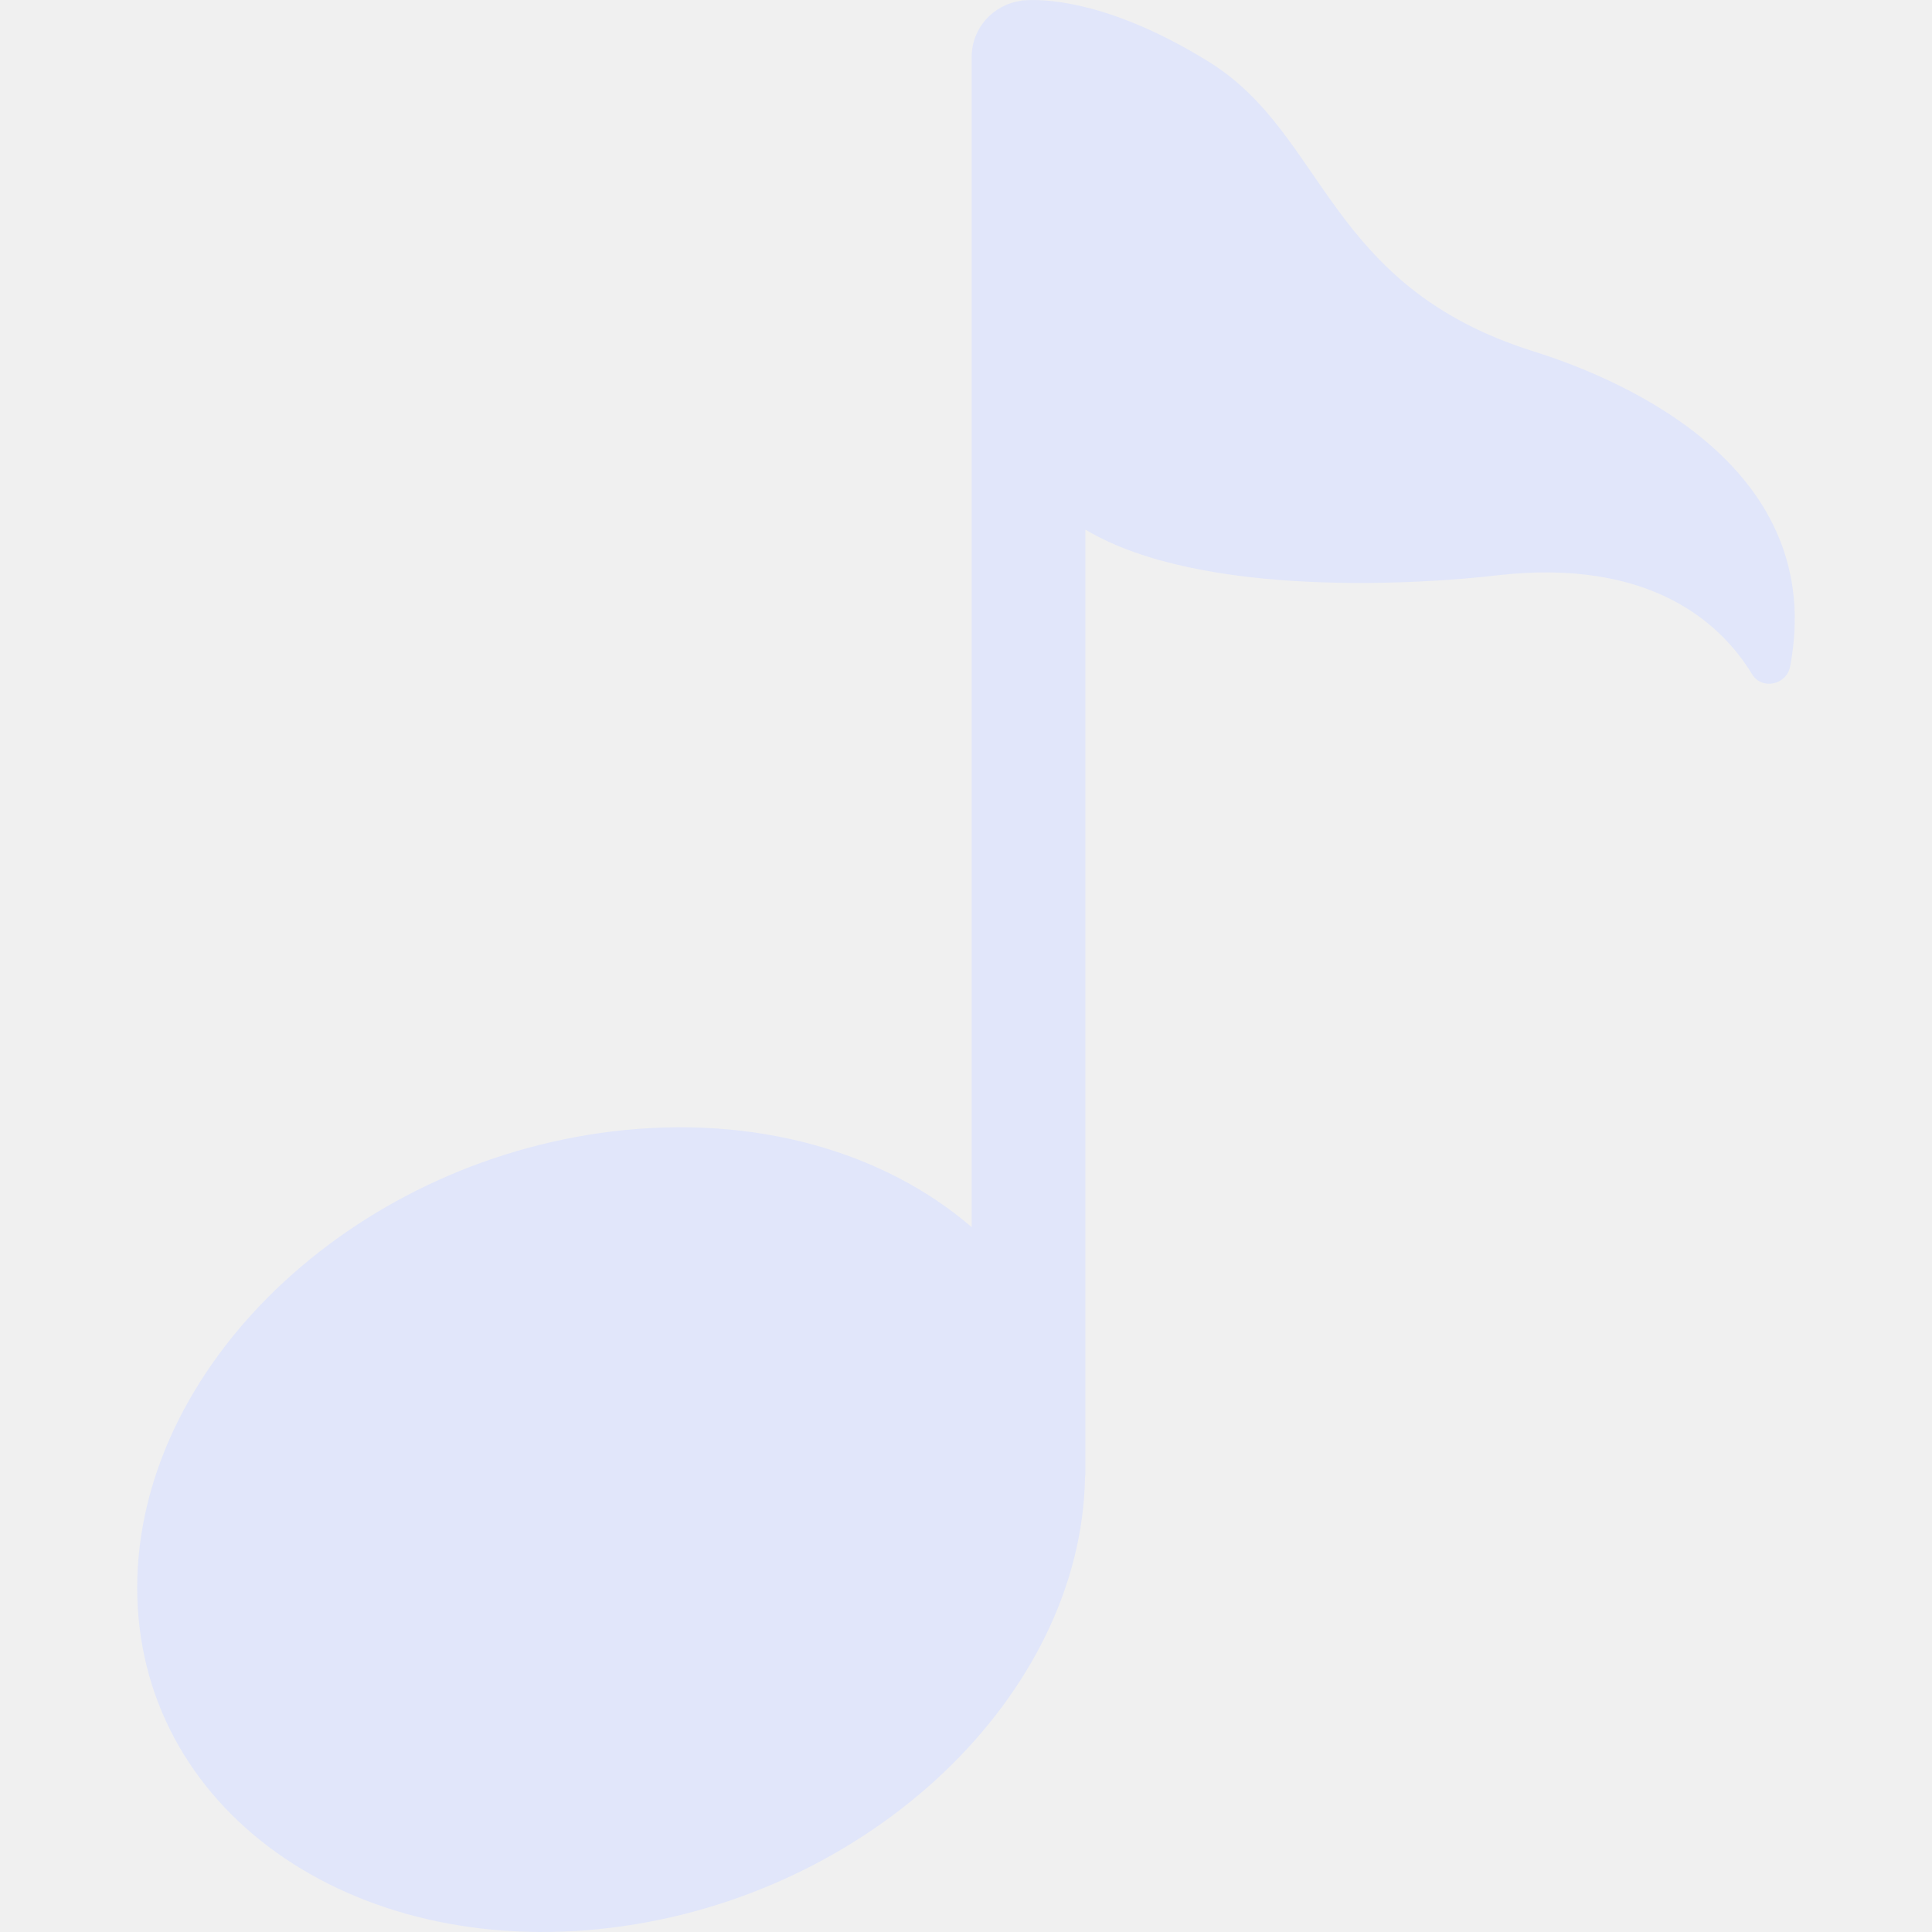
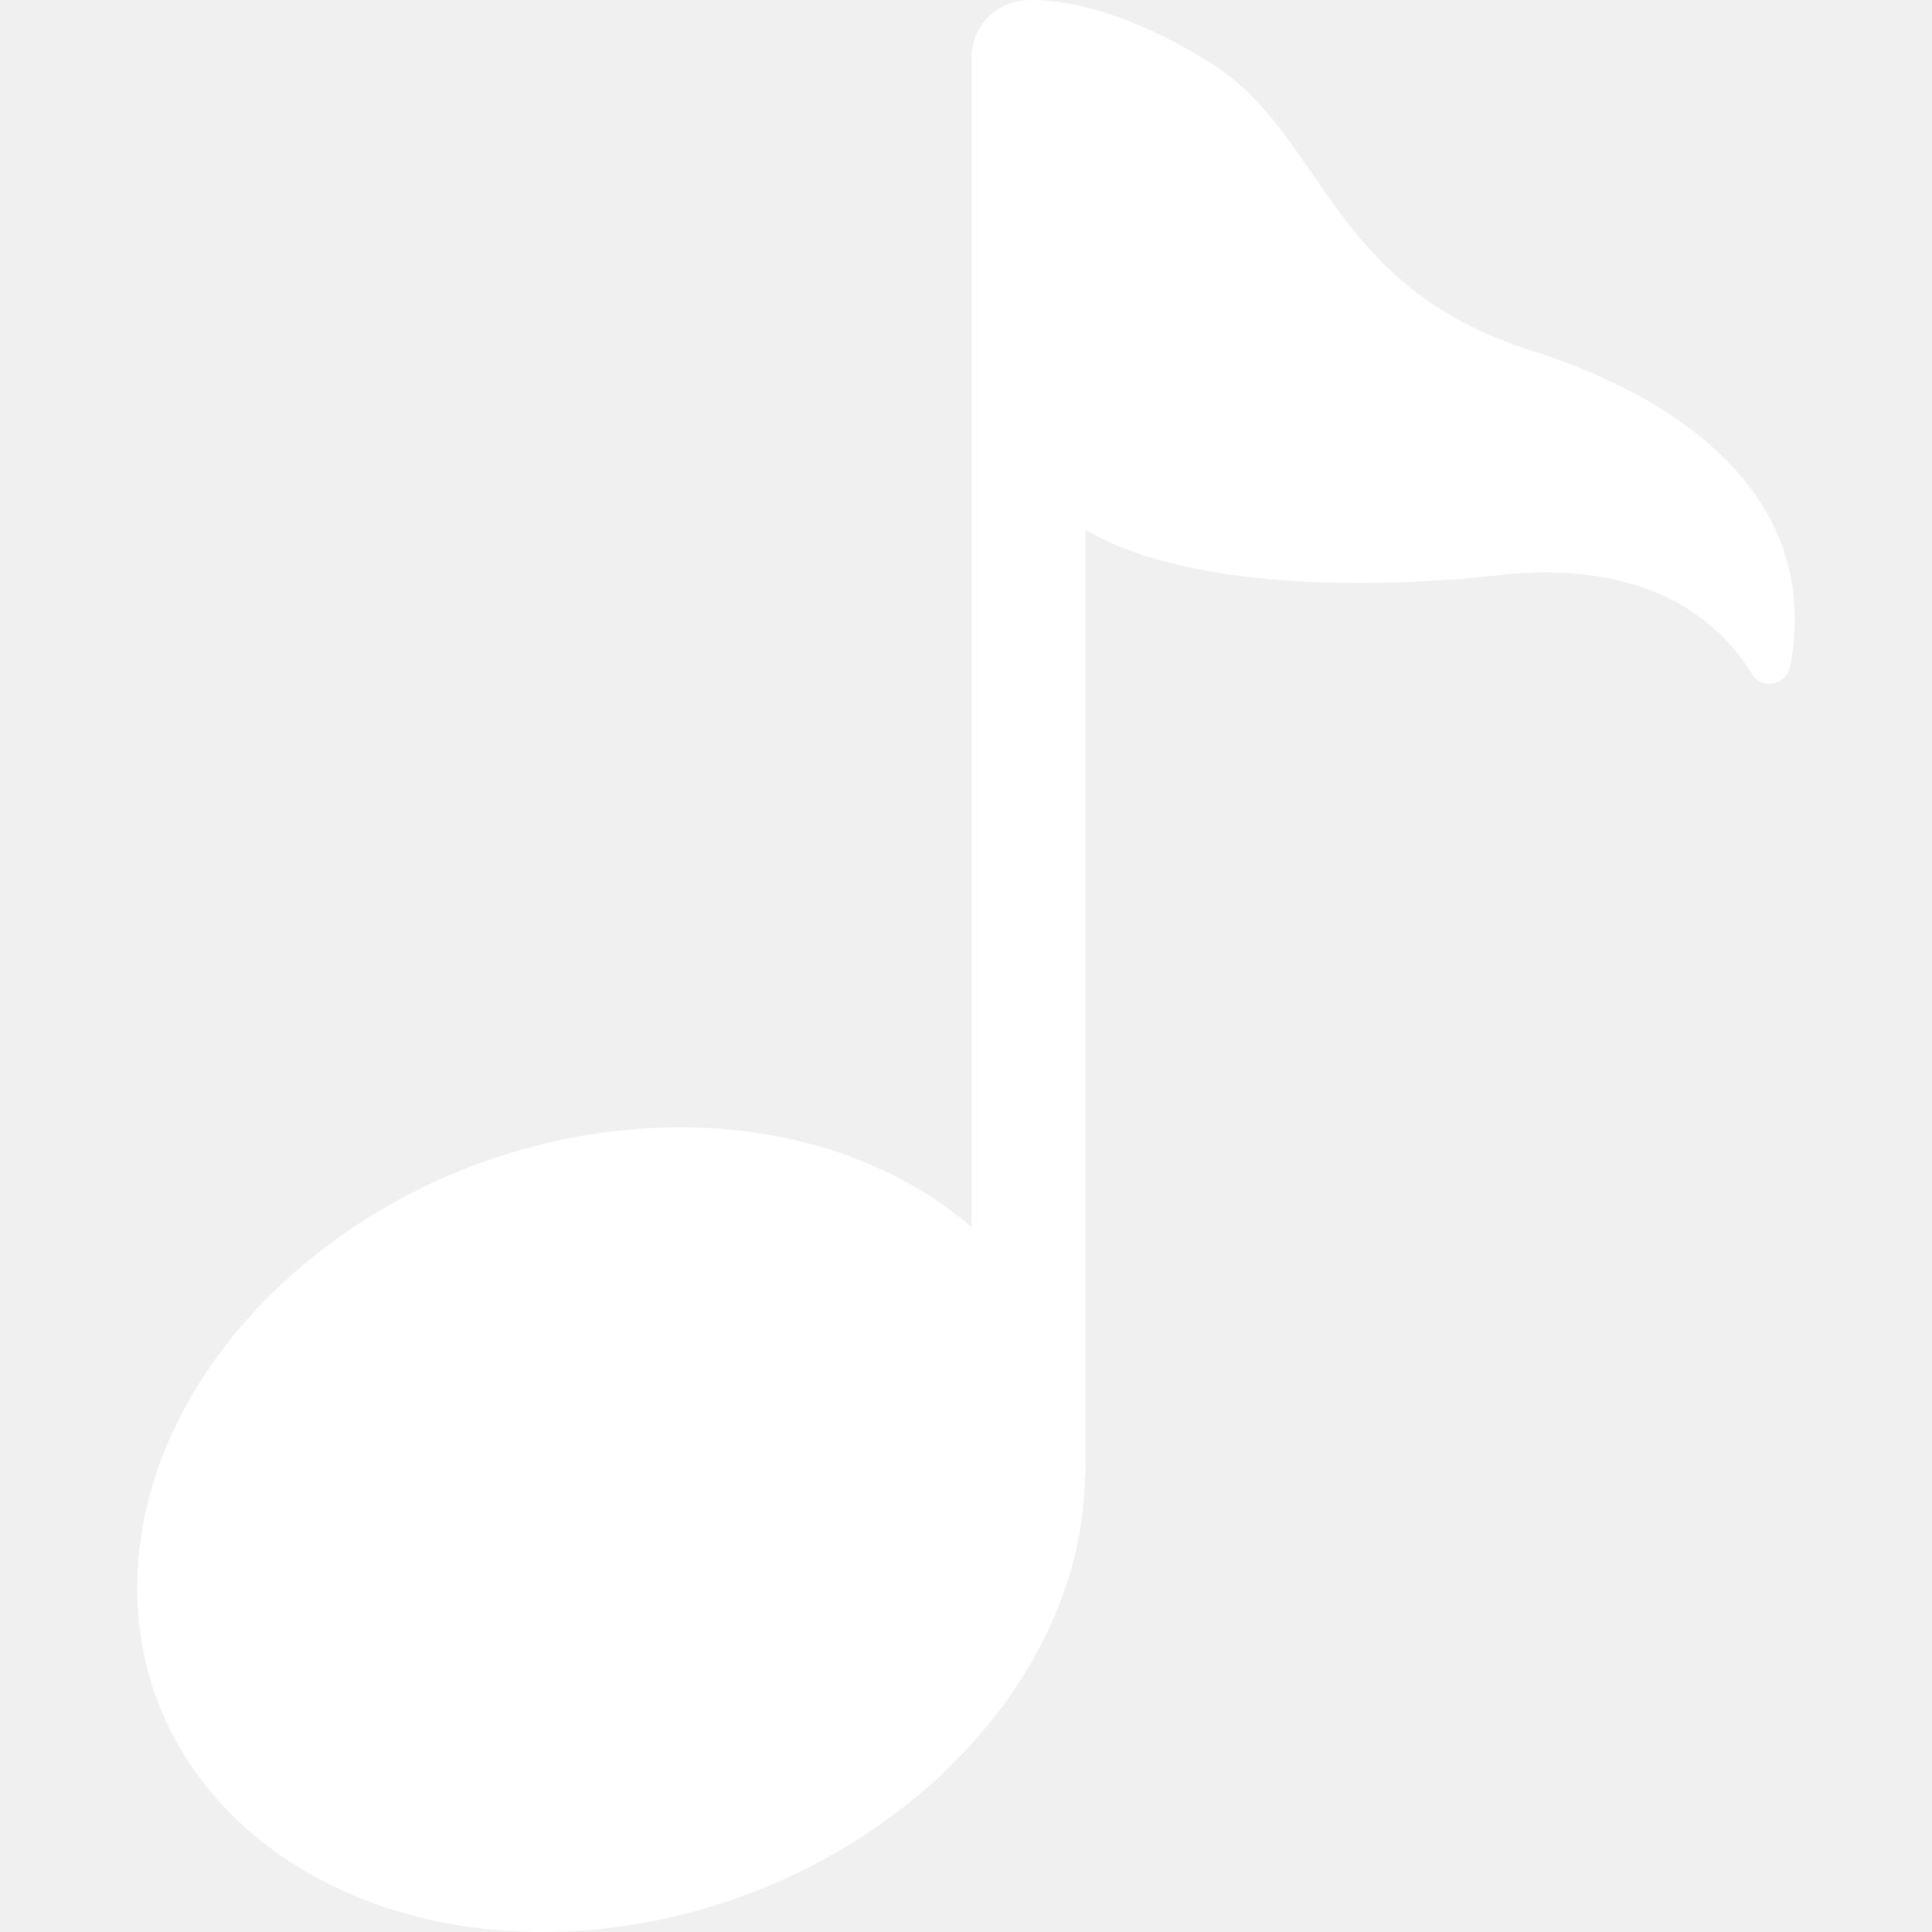
<svg xmlns="http://www.w3.org/2000/svg" version="1.1" id="Capa_1" x="0px" y="0px" viewBox="0 0 50.959 50.959" style="enable-background:new 0 0 50.959 50.959;" xml:space="preserve">
-   <path fill="#E1E6FA" id="XMLID_52_" d="M47.217,17.579c-0.093,0.488-0.746,0.629-1.004,0.204c-0.801-1.317-2.66-3.087-6.771-2.603  c-1.784,0.21-7.722,0.636-10.813-1.21v24.906c0,0.033-0.008,0.064-0.01,0.097c-0.104,5.736-5.654,11.033-12.495,11.873  C9.218,51.694,3.619,47.68,3.619,41.881s5.599-11.187,12.505-12.035c3.808-0.468,7.212,0.548,9.505,2.521V1.502  c0-0.762,0.571-1.385,1.307-1.481l0-0.007c0,0,0.075-0.007,0.184-0.011c0.003,0,0.006-0.001,0.009-0.001  c0.002,0,0.004,0.001,0.005,0.001c0.537-0.02,2.237,0.065,4.766,1.637c3.083,1.917,3.083,5.91,8.542,7.625  C42.995,10.066,48.202,12.4,47.217,17.579z" />
+   <path fill="white" id="XMLID_52_" d="M47.217,17.579c-0.093,0.488-0.746,0.629-1.004,0.204c-0.801-1.317-2.66-3.087-6.771-2.603  c-1.784,0.21-7.722,0.636-10.813-1.21v24.906c0,0.033-0.008,0.064-0.01,0.097c-0.104,5.736-5.654,11.033-12.495,11.873  C9.218,51.694,3.619,47.68,3.619,41.881s5.599-11.187,12.505-12.035c3.808-0.468,7.212,0.548,9.505,2.521V1.502  c0-0.762,0.571-1.385,1.307-1.481l0-0.007c0,0,0.075-0.007,0.184-0.011c0.003,0,0.006-0.001,0.009-0.001  c0.002,0,0.004,0.001,0.005,0.001c0.537-0.02,2.237,0.065,4.766,1.637c3.083,1.917,3.083,5.91,8.542,7.625  C42.995,10.066,48.202,12.4,47.217,17.579z" />
  <g>
</g>
  <g>
</g>
  <g>
</g>
  <g>
</g>
  <g>
</g>
  <g>
</g>
  <g>
</g>
  <g>
</g>
  <g>
</g>
  <g>
</g>
  <g>
</g>
  <g>
</g>
  <g>
</g>
  <g>
</g>
  <g>
</g>
</svg>
